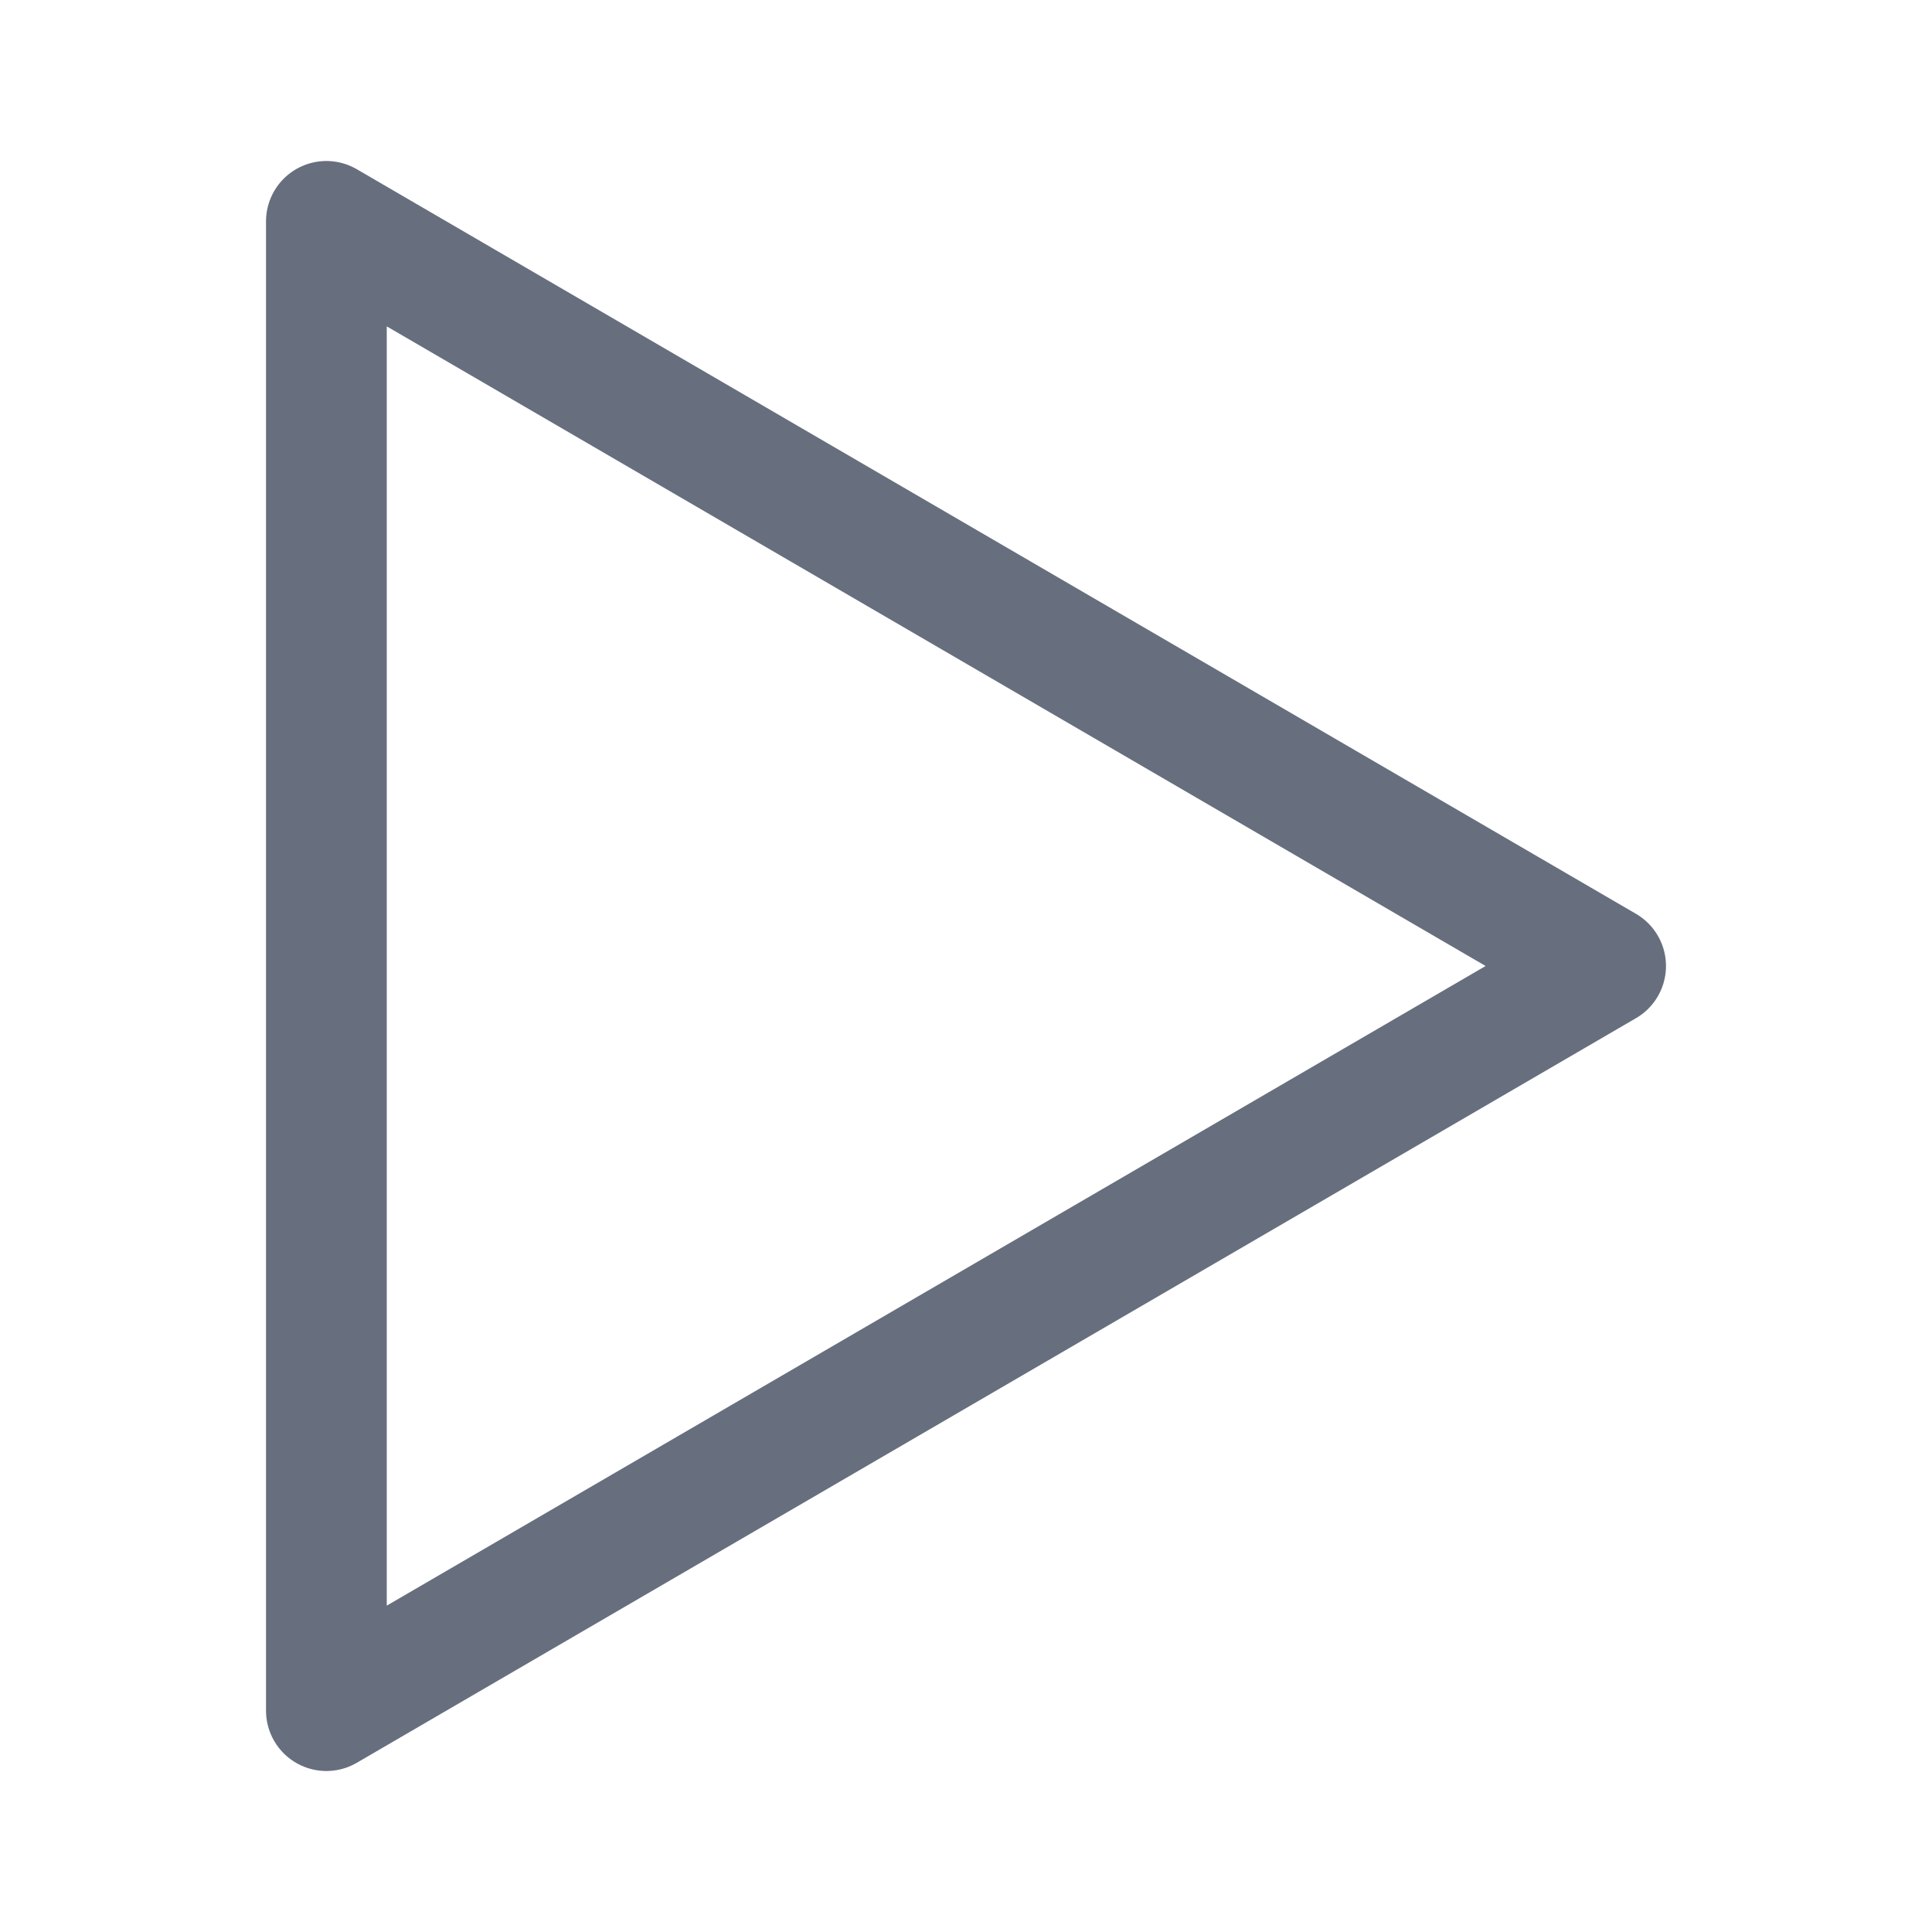
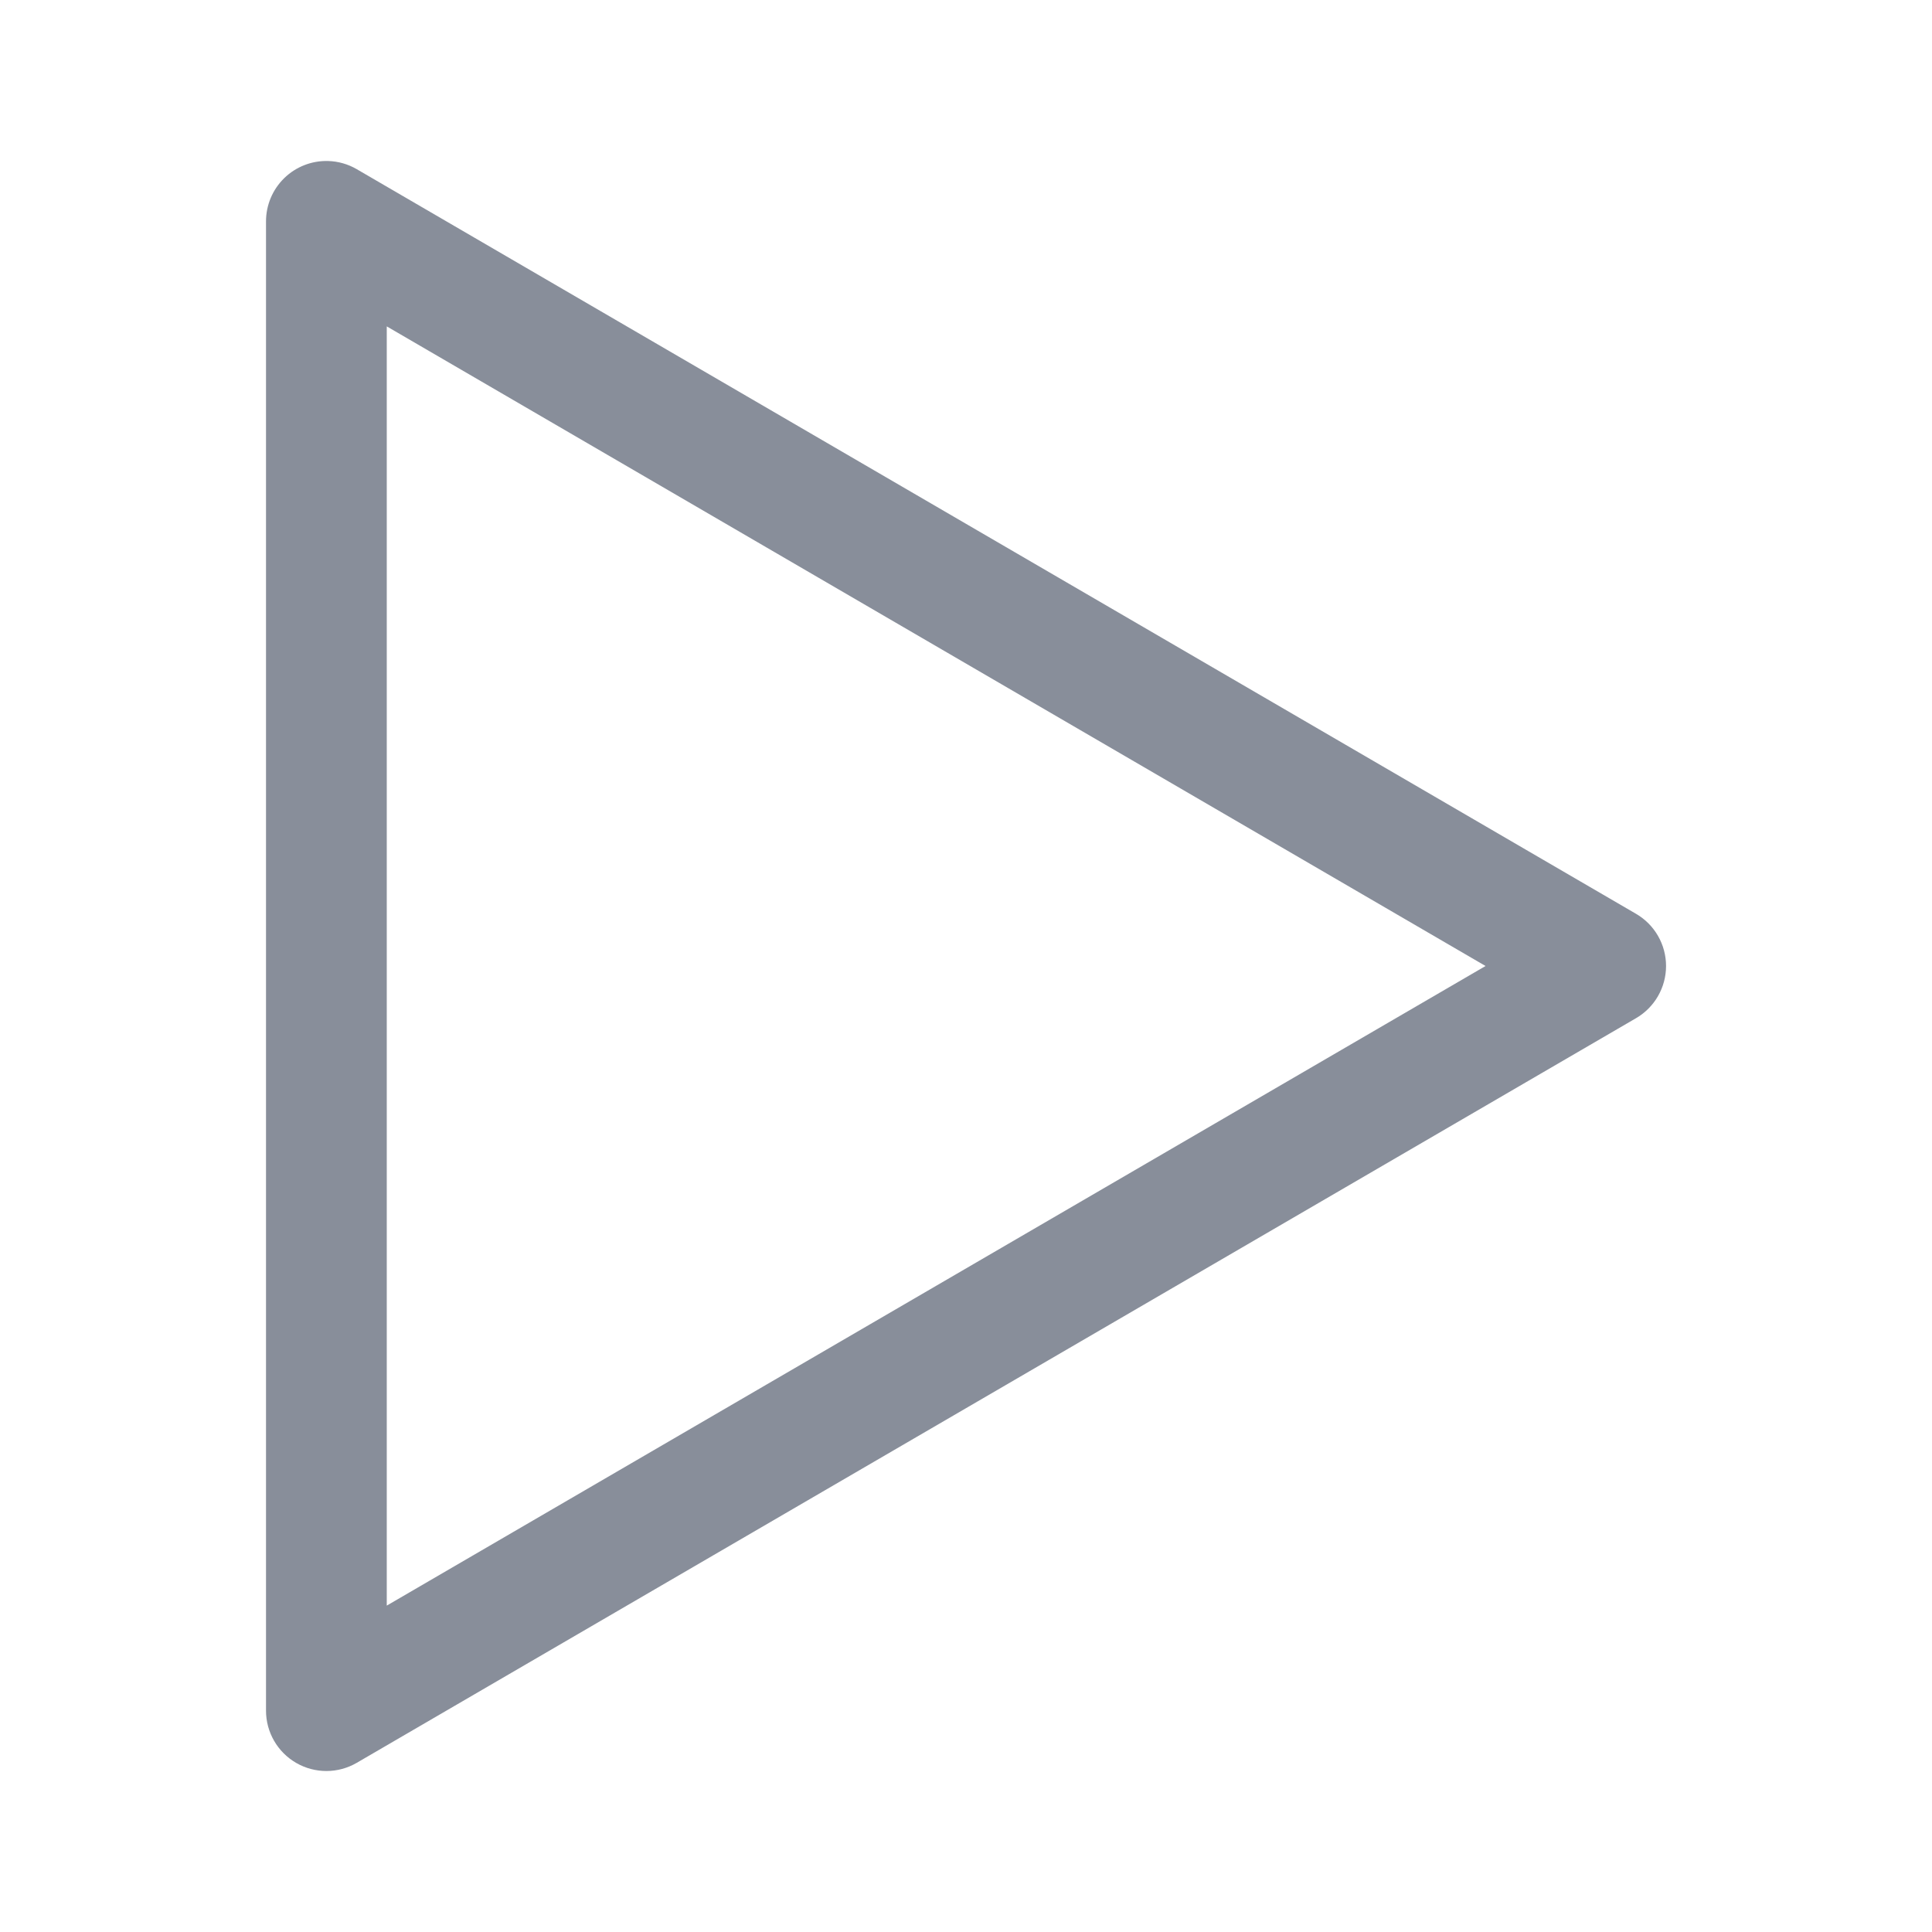
- <svg xmlns="http://www.w3.org/2000/svg" id="Layer_1" version="1.1" viewBox="0 0 48 48" xml:space="preserve" width="48" height="48">
+ <svg xmlns="http://www.w3.org/2000/svg" id="Layer_1" version="1.1" viewBox="0 0 48 48" xml:space="preserve" width="51.2" height="51.2">
  <defs id="defs12" />
  <style type="text/css" id="style3">
	.st0{fill:#134563;}
</style>
-   <path style="opacity:1;fill:none;fill-opacity:1;stroke:#676f7e;stroke-width:3;stroke-linecap:round;stroke-linejoin:round;stroke-miterlimit:4;stroke-dasharray:none;stroke-dashoffset:0;stroke-opacity:1" d="m 8.109,42.5 0,-37 L 39.891,24 Z" id="rect4147" />
+   <path style="color:#000000;font-style:normal;font-variant:normal;font-weight:normal;font-stretch:normal;font-size:medium;line-height:normal;font-family:sans-serif;font-variant-ligatures:normal;font-variant-position:normal;font-variant-caps:normal;font-variant-numeric:normal;font-variant-alternates:normal;font-feature-settings:normal;text-indent:0;text-align:start;text-decoration:none;text-decoration-line:none;text-decoration-style:solid;text-decoration-color:#000000;letter-spacing:normal;word-spacing:normal;text-transform:none;writing-mode:lr-tb;direction:ltr;text-orientation:mixed;dominant-baseline:auto;baseline-shift:baseline;text-anchor:start;white-space:normal;shape-padding:0;clip-rule:nonzero;display:inline;overflow:visible;visibility:visible;opacity:1;isolation:auto;mix-blend-mode:normal;color-interpolation:sRGB;color-interpolation-filters:linearRGB;solid-color:#000000;solid-opacity:1;vector-effect:none;fill:#676f7e;fill-opacity:0.784;fill-rule:nonzero;stroke:none;stroke-width:3;stroke-linecap:round;stroke-linejoin:round;stroke-miterlimit:4;stroke-dasharray:none;stroke-dashoffset:0;stroke-opacity:1;color-rendering:auto;image-rendering:auto;shape-rendering:auto;text-rendering:auto;enable-background:accumulate" d="M 8.148,4 A 1.5,1.5 0 0 0 6.609,5.5 v 37 a 1.5,1.5 0 0 0 2.254,1.297 l 31.783,-18.5 a 1.5,1.5 0 0 0 0,-2.594 l -31.783,-18.5 A 1.5,1.5 0 0 0 8.148,4 Z M 9.609,8.109 36.908,24 9.609,39.891 Z" id="rect4147" />
</svg>
